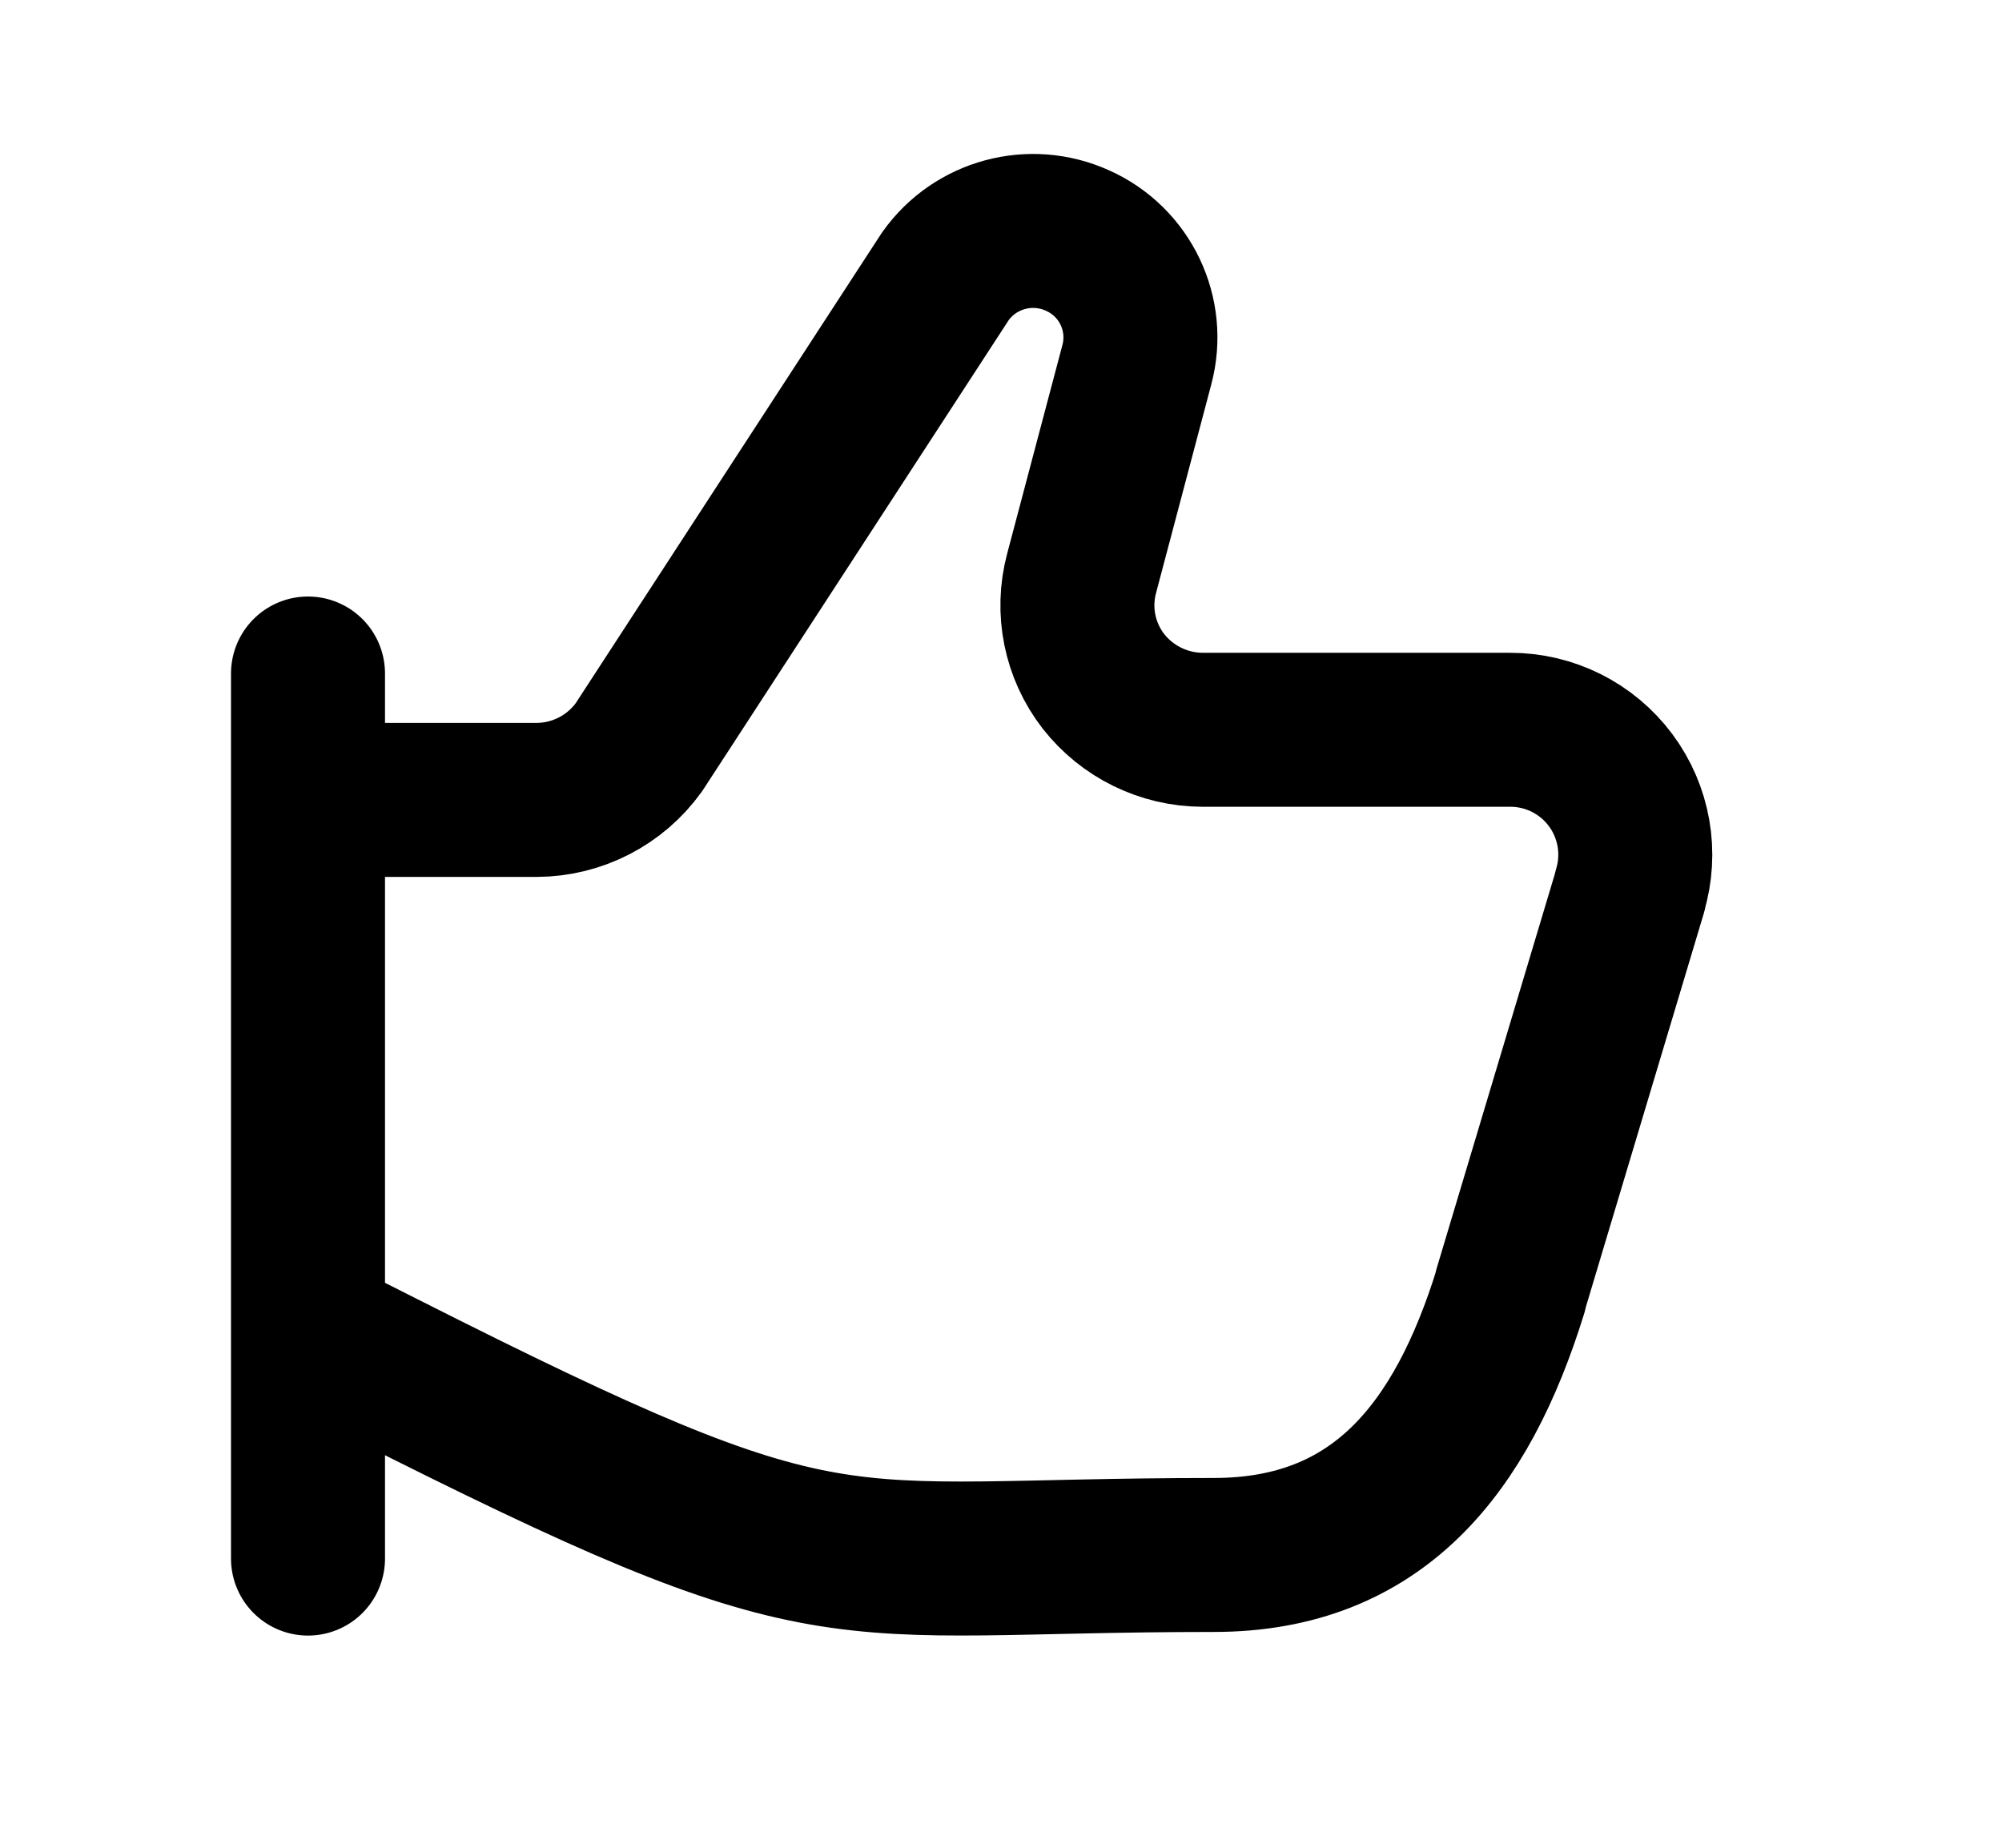
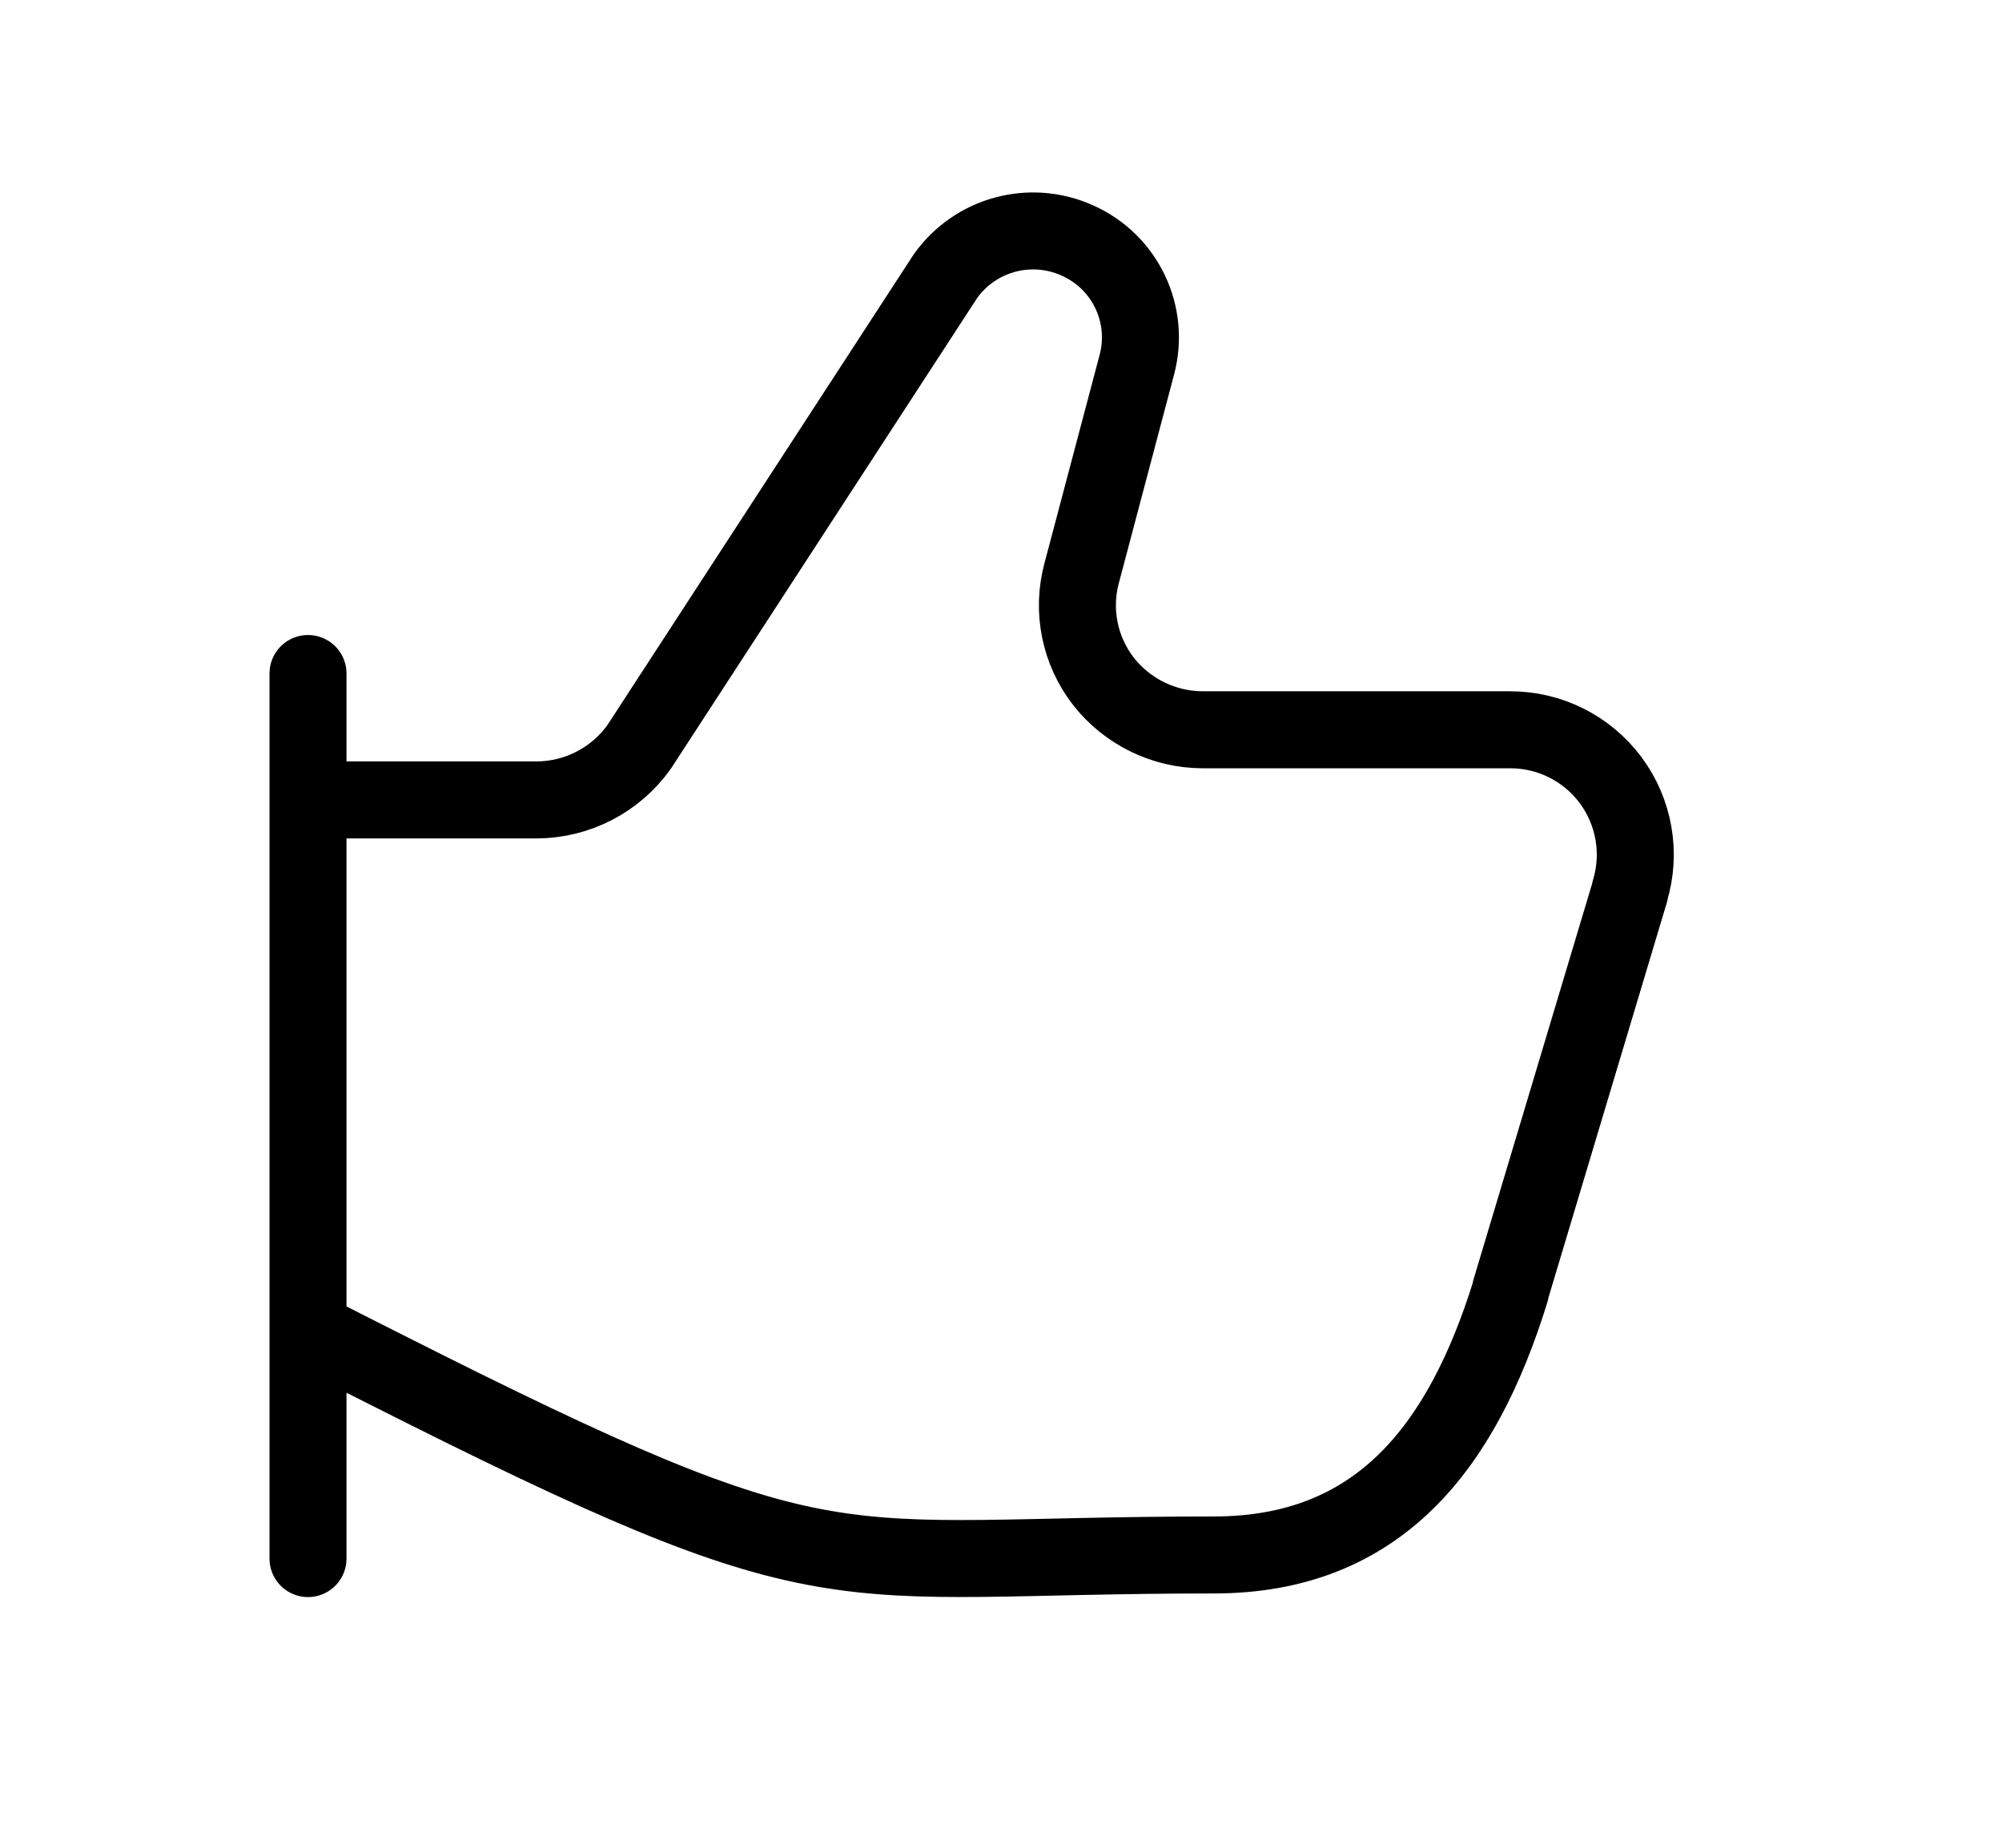
<svg xmlns="http://www.w3.org/2000/svg" width="26" height="24" fill="none">
-   <path d="M4 17.275c.323.165.646.33.97.492 5.973 3.019 5.68 2.43 10.794 2.43 2.135 0 3.221-1.389 3.852-3.423v-.013l1.552-5.18v-.01a1.622 1.622 0 0 0-1.557-2.092H15.62a1.643 1.643 0 0 1-1.29-.63 1.61 1.61 0 0 1-.283-1.403l.717-2.708a1.377 1.377 0 0 0-.769-1.613 1.397 1.397 0 0 0-1.717.463l-3.98 6.117a1.643 1.643 0 0 1-1.33.685H4.001M4 8.748v11.496" stroke="currentColor" stroke-width="2" stroke-linecap="round" stroke-linejoin="round" />
+   <path d="M4 17.275c.323.165.646.33.97.492 5.973 3.019 5.68 2.43 10.794 2.43 2.135 0 3.221-1.389 3.852-3.423v-.013l1.552-5.18v-.01a1.622 1.622 0 0 0-1.557-2.092H15.62a1.643 1.643 0 0 1-1.29-.63 1.61 1.61 0 0 1-.283-1.403l.717-2.708a1.377 1.377 0 0 0-.769-1.613 1.397 1.397 0 0 0-1.717.463l-3.98 6.117a1.643 1.643 0 0 1-1.33.685H4.001M4 8.748v11.496" stroke="currentColor" stroke-linecap="round" stroke-linejoin="round" />
</svg>
